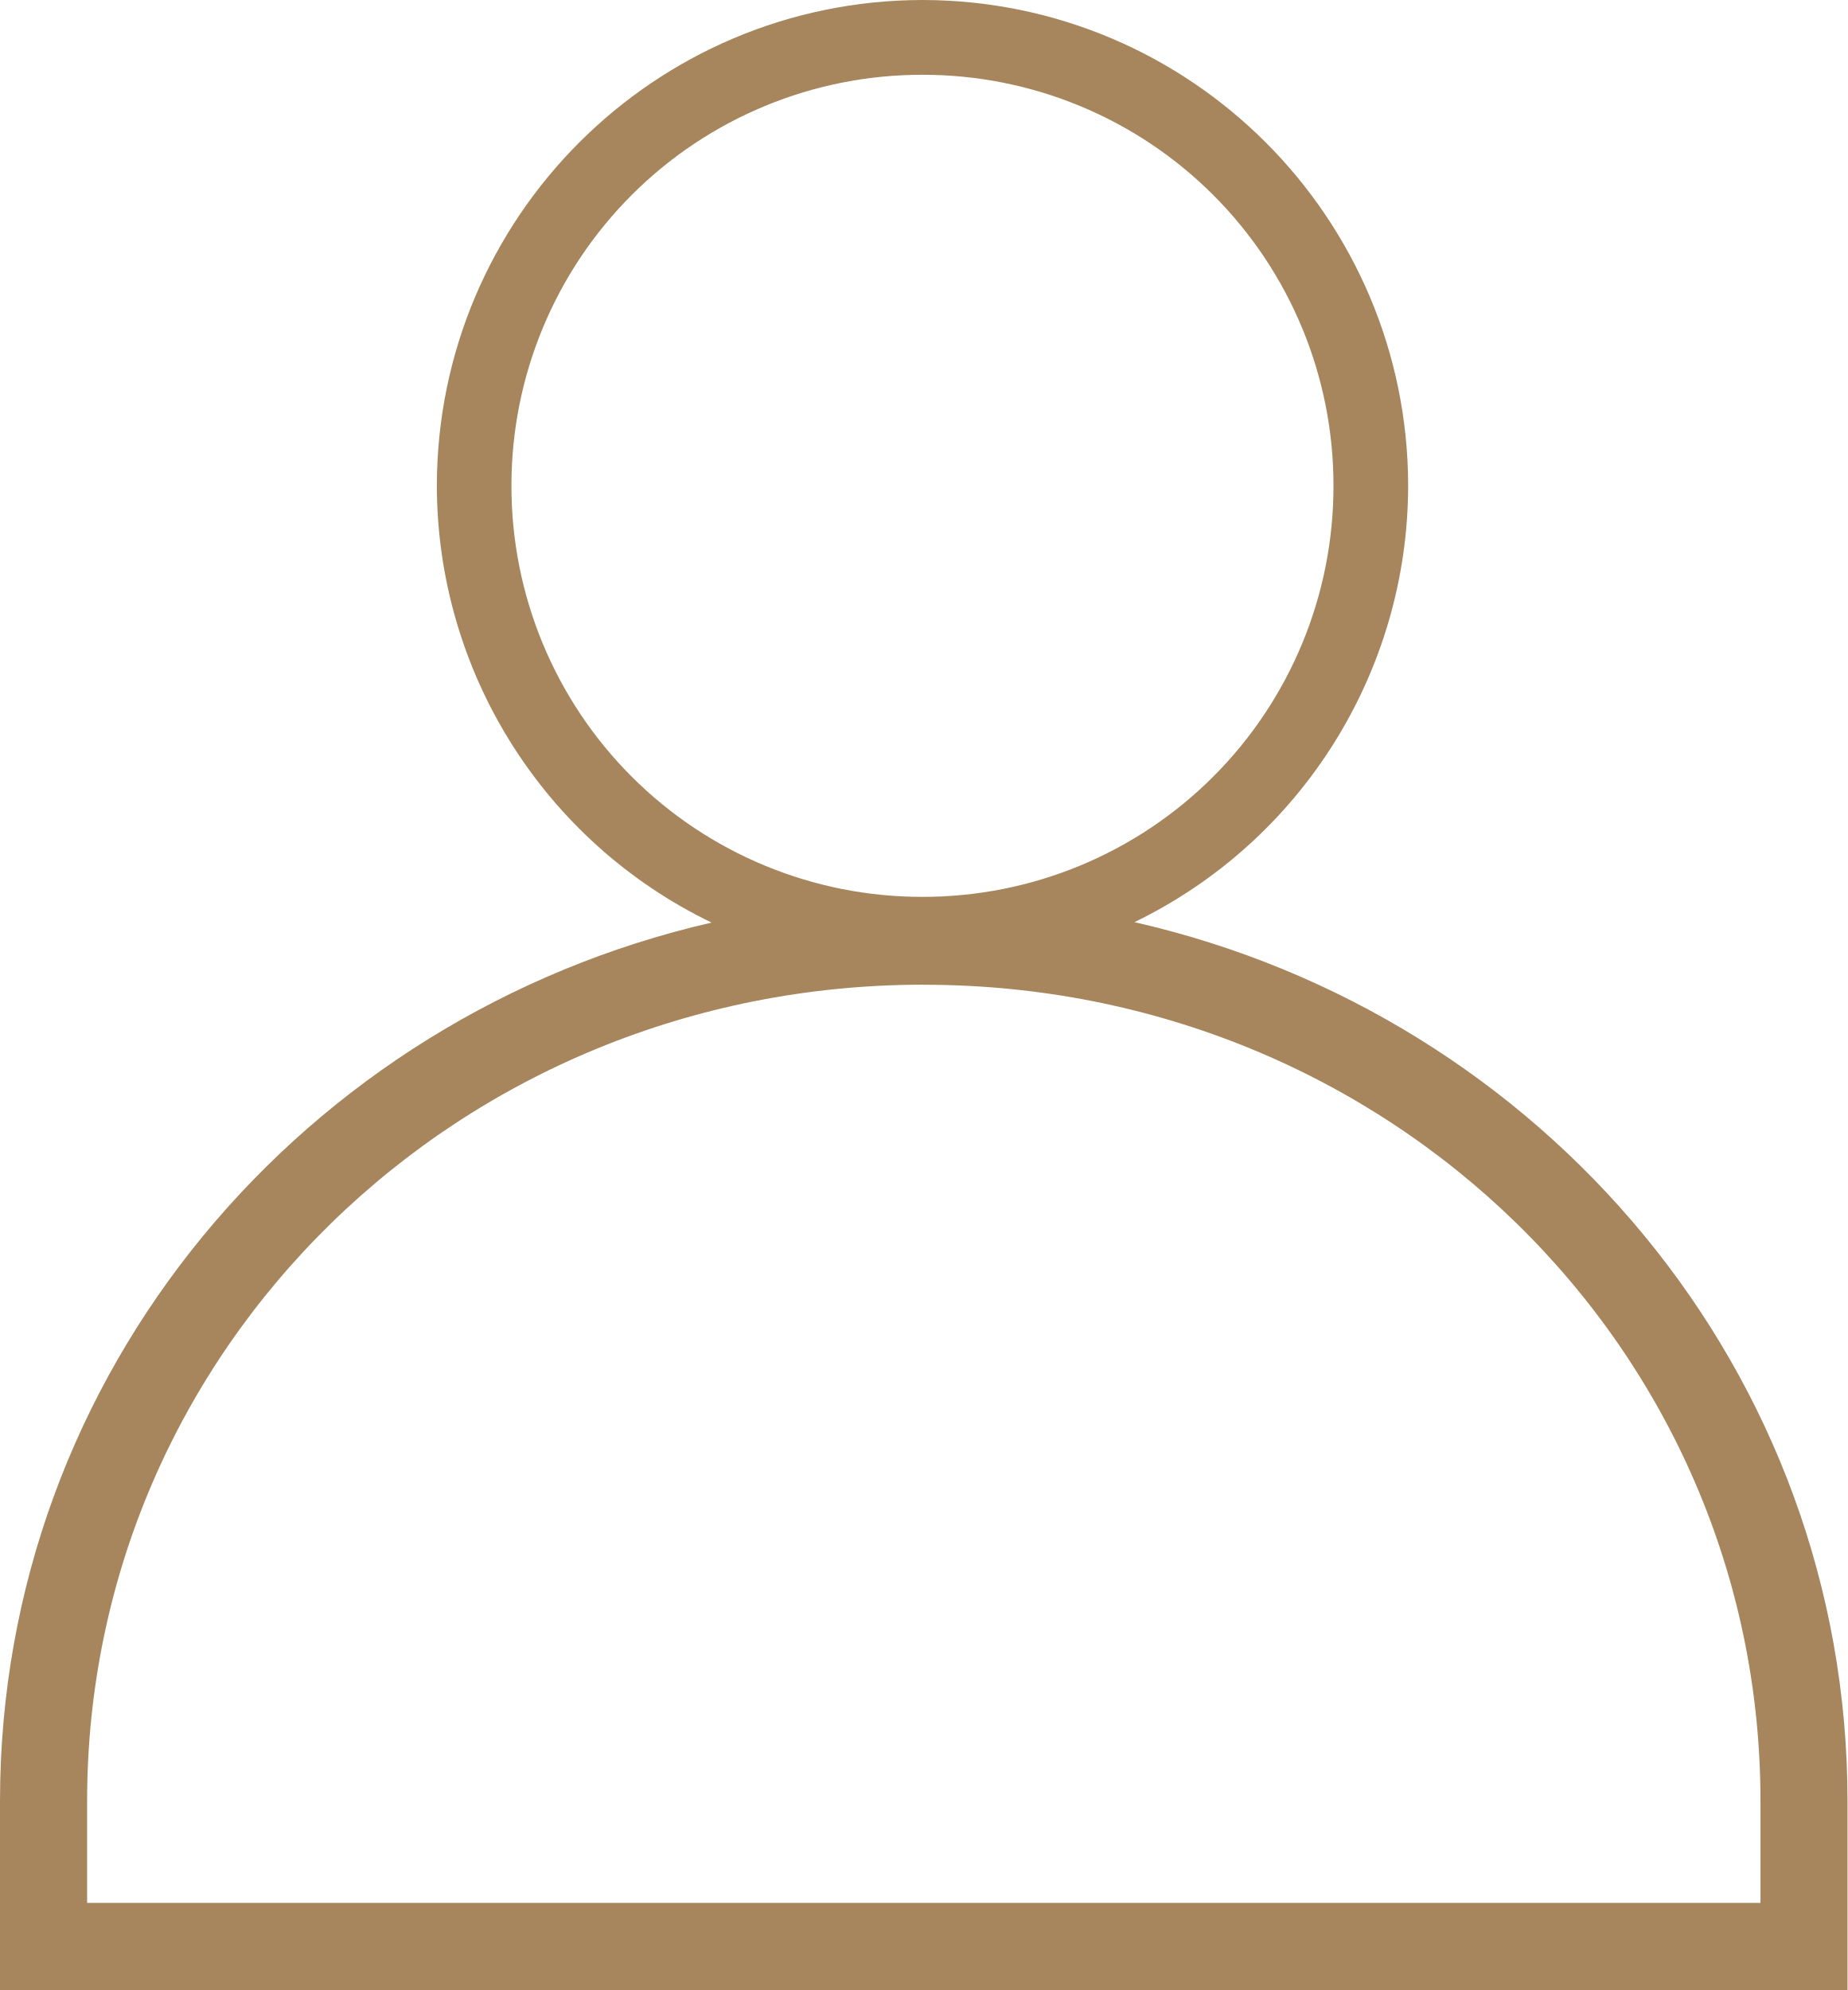
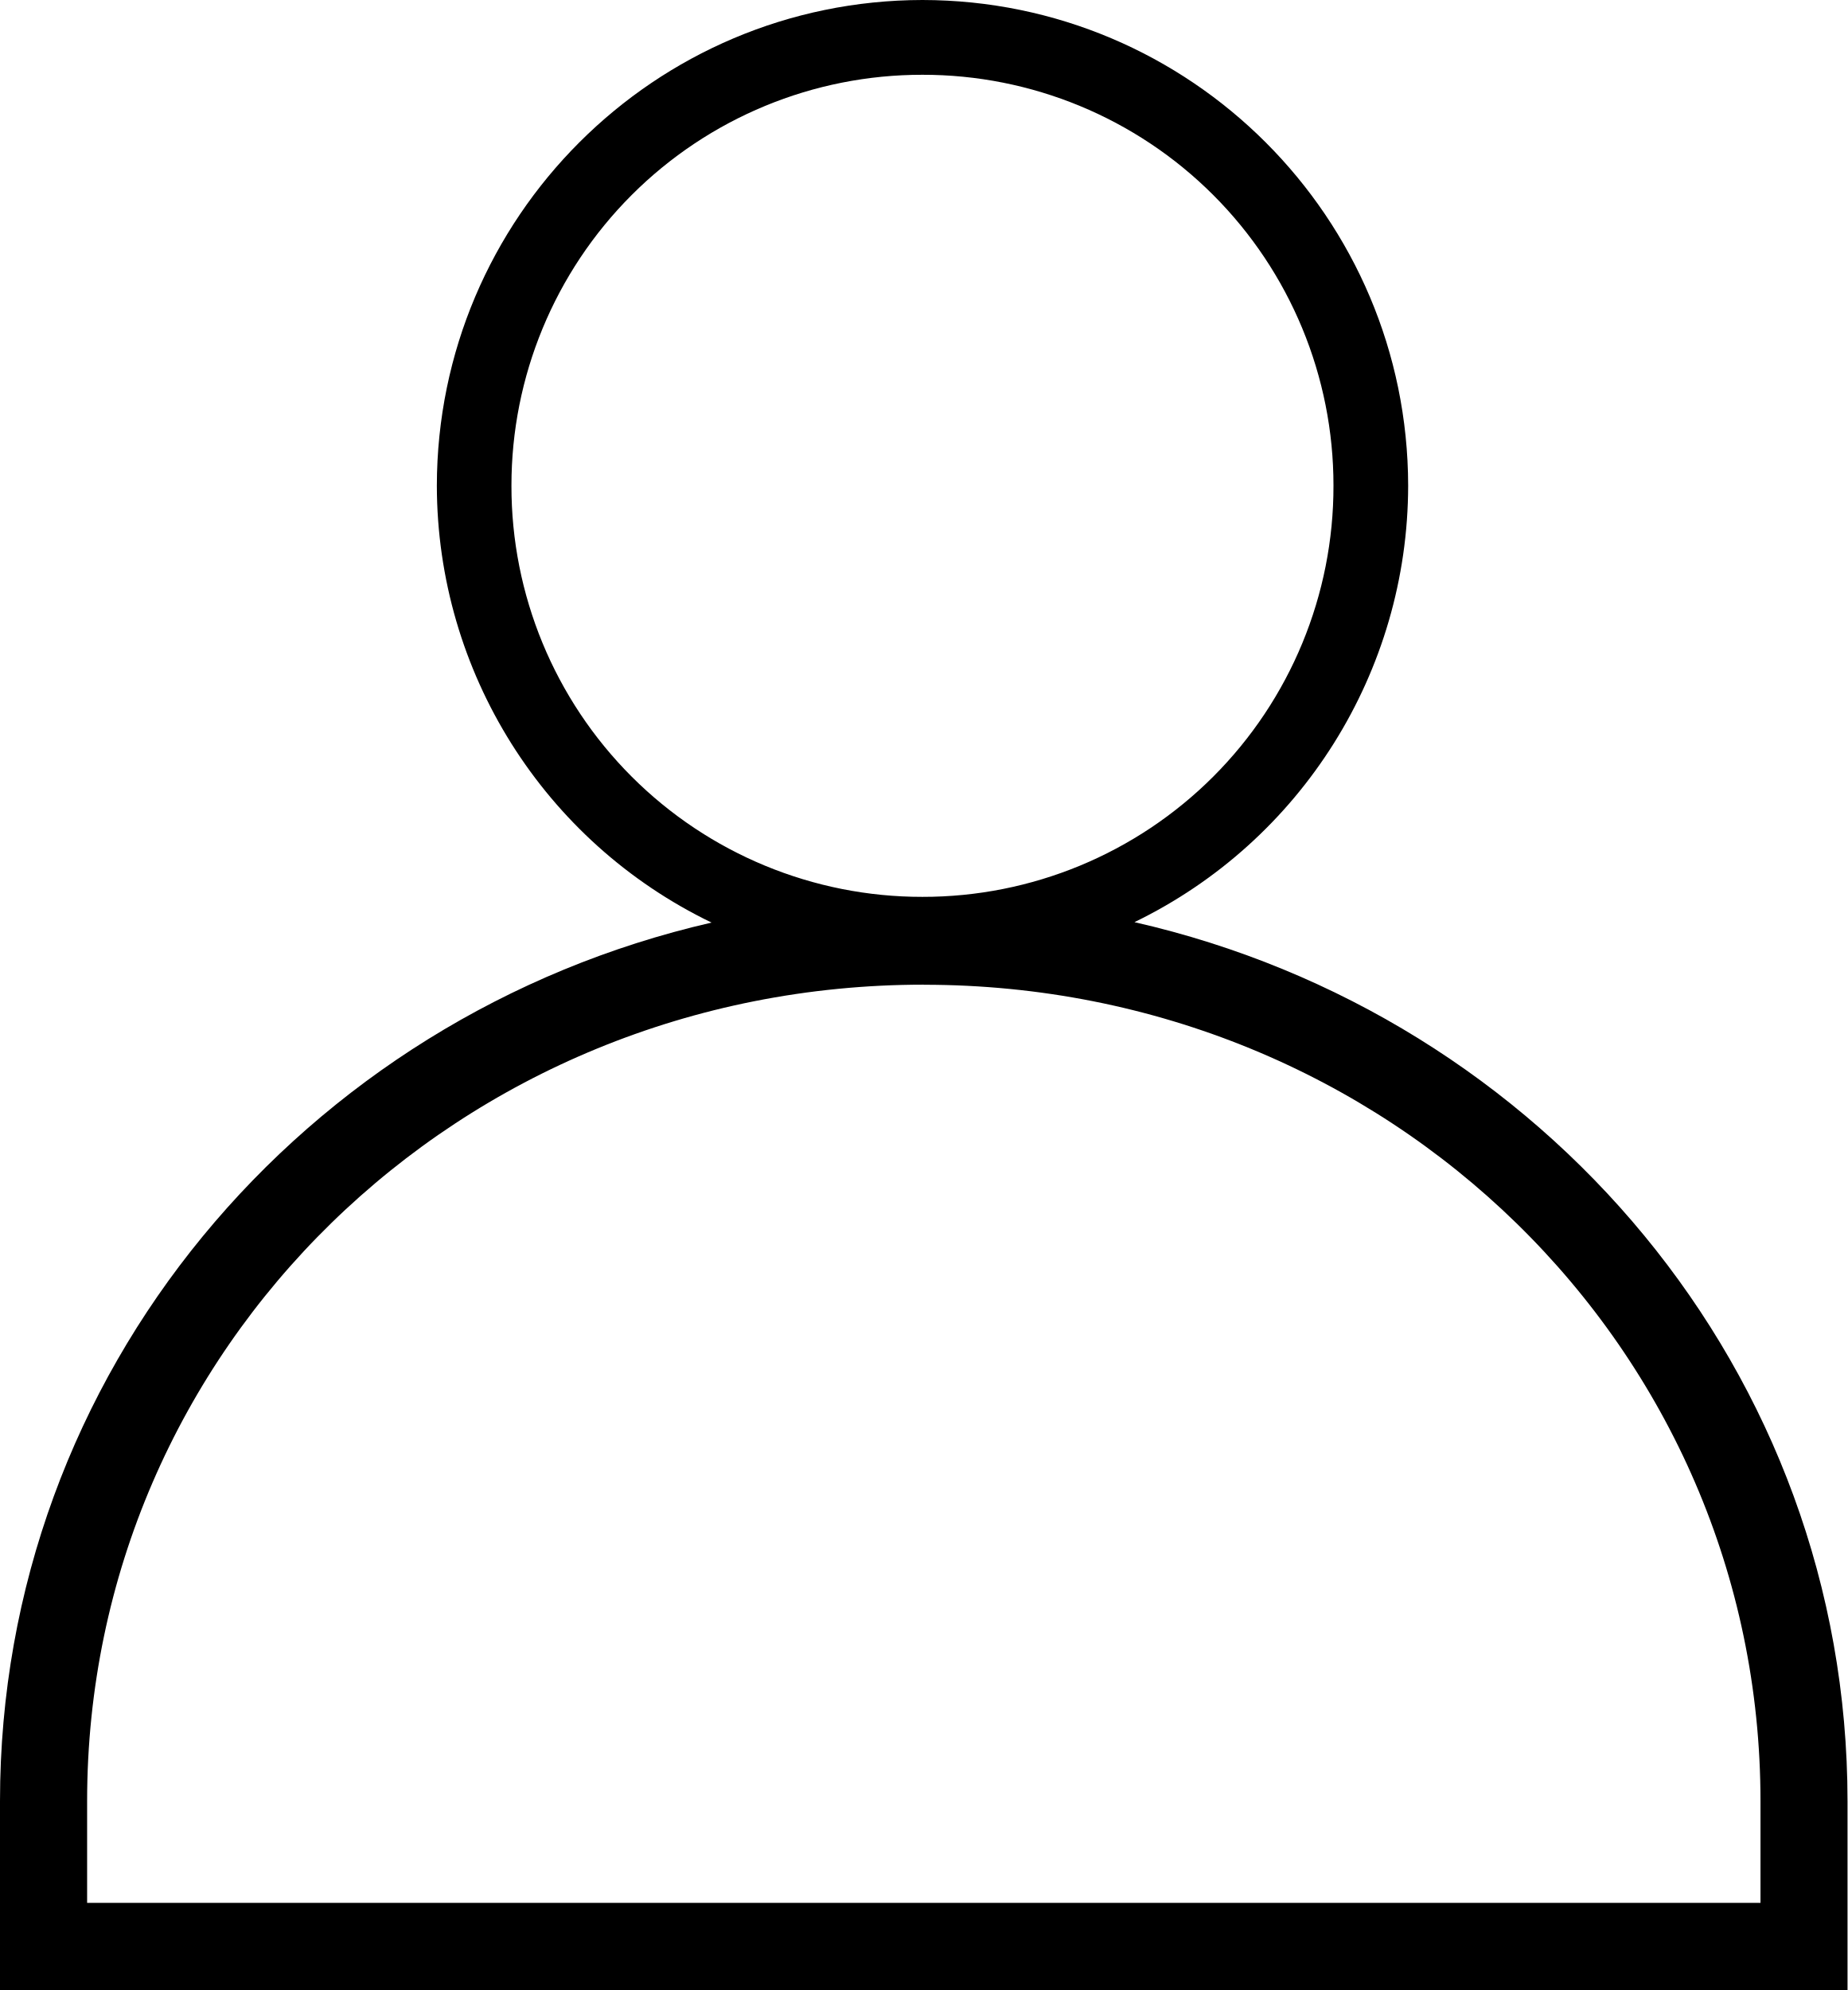
<svg width="21.992" height="23.684" viewBox="0 0 21.992 23.684">
-   <path d="M10.98 0A5.788 5.788 0 0 0 5.2 5.78a5.783 5.783 0 0 0 3.27 5.2C3.613 12.095 0 16.336 0 21.437v2.247h21.992v-2.246c0-5.11-3.623-9.356-8.488-10.463a5.782 5.782 0 0 0 3.258-5.194A5.788 5.788 0 0 0 10.98 0zm0 .89a4.886 4.886 0 0 1 4.893 4.89 4.886 4.886 0 0 1-4.893 4.894A4.886 4.886 0 0 1 6.088 5.78 4.886 4.886 0 0 1 10.98.89zm.016 10.83c5.534 0 9.96 4.33 9.96 9.717v1.21H1.037v-1.21c0-5.386 4.427-9.718 9.96-9.718z" fill="#a7865d" />
+   <path d="M10.98 0A5.788 5.788 0 0 0 5.2 5.78a5.783 5.783 0 0 0 3.27 5.2C3.613 12.095 0 16.336 0 21.437v2.247h21.992v-2.246c0-5.11-3.623-9.356-8.488-10.463a5.782 5.782 0 0 0 3.258-5.194A5.788 5.788 0 0 0 10.98 0zm0 .89a4.886 4.886 0 0 1 4.893 4.89 4.886 4.886 0 0 1-4.893 4.894A4.886 4.886 0 0 1 6.088 5.78 4.886 4.886 0 0 1 10.98.89zm.016 10.83c5.534 0 9.96 4.33 9.96 9.717v1.21H1.037v-1.21c0-5.386 4.427-9.718 9.96-9.718z" />
</svg>
